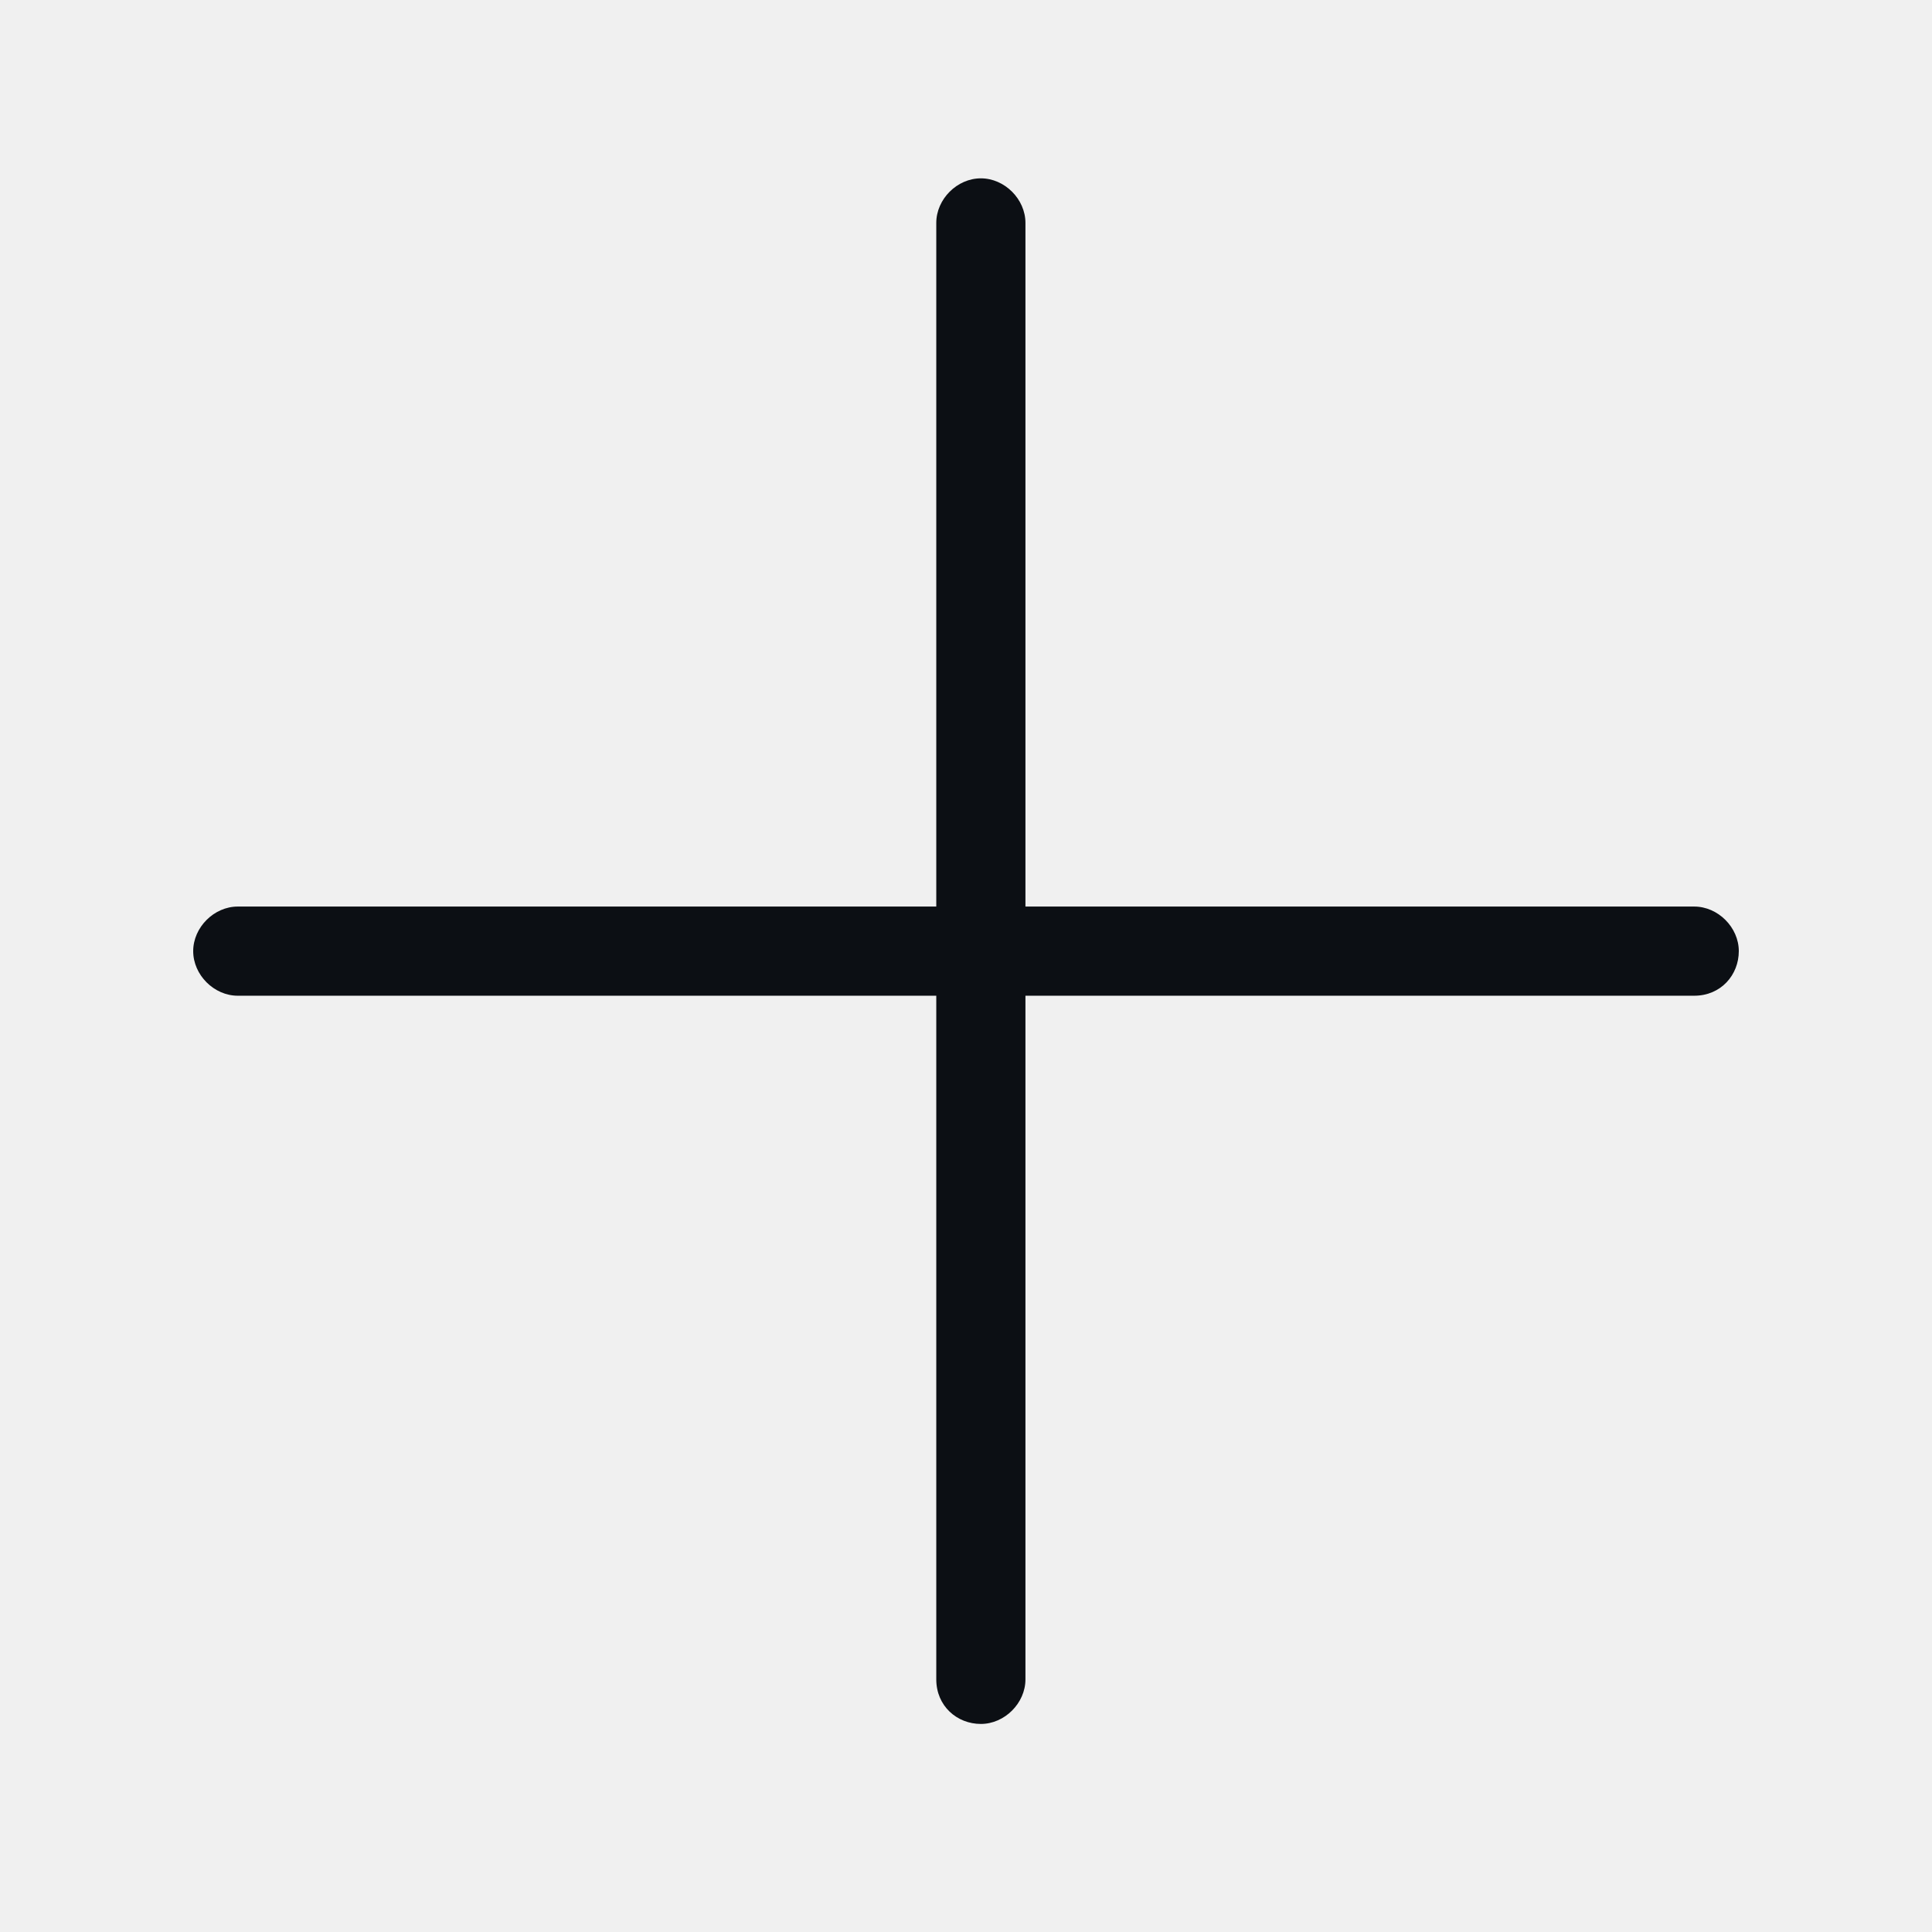
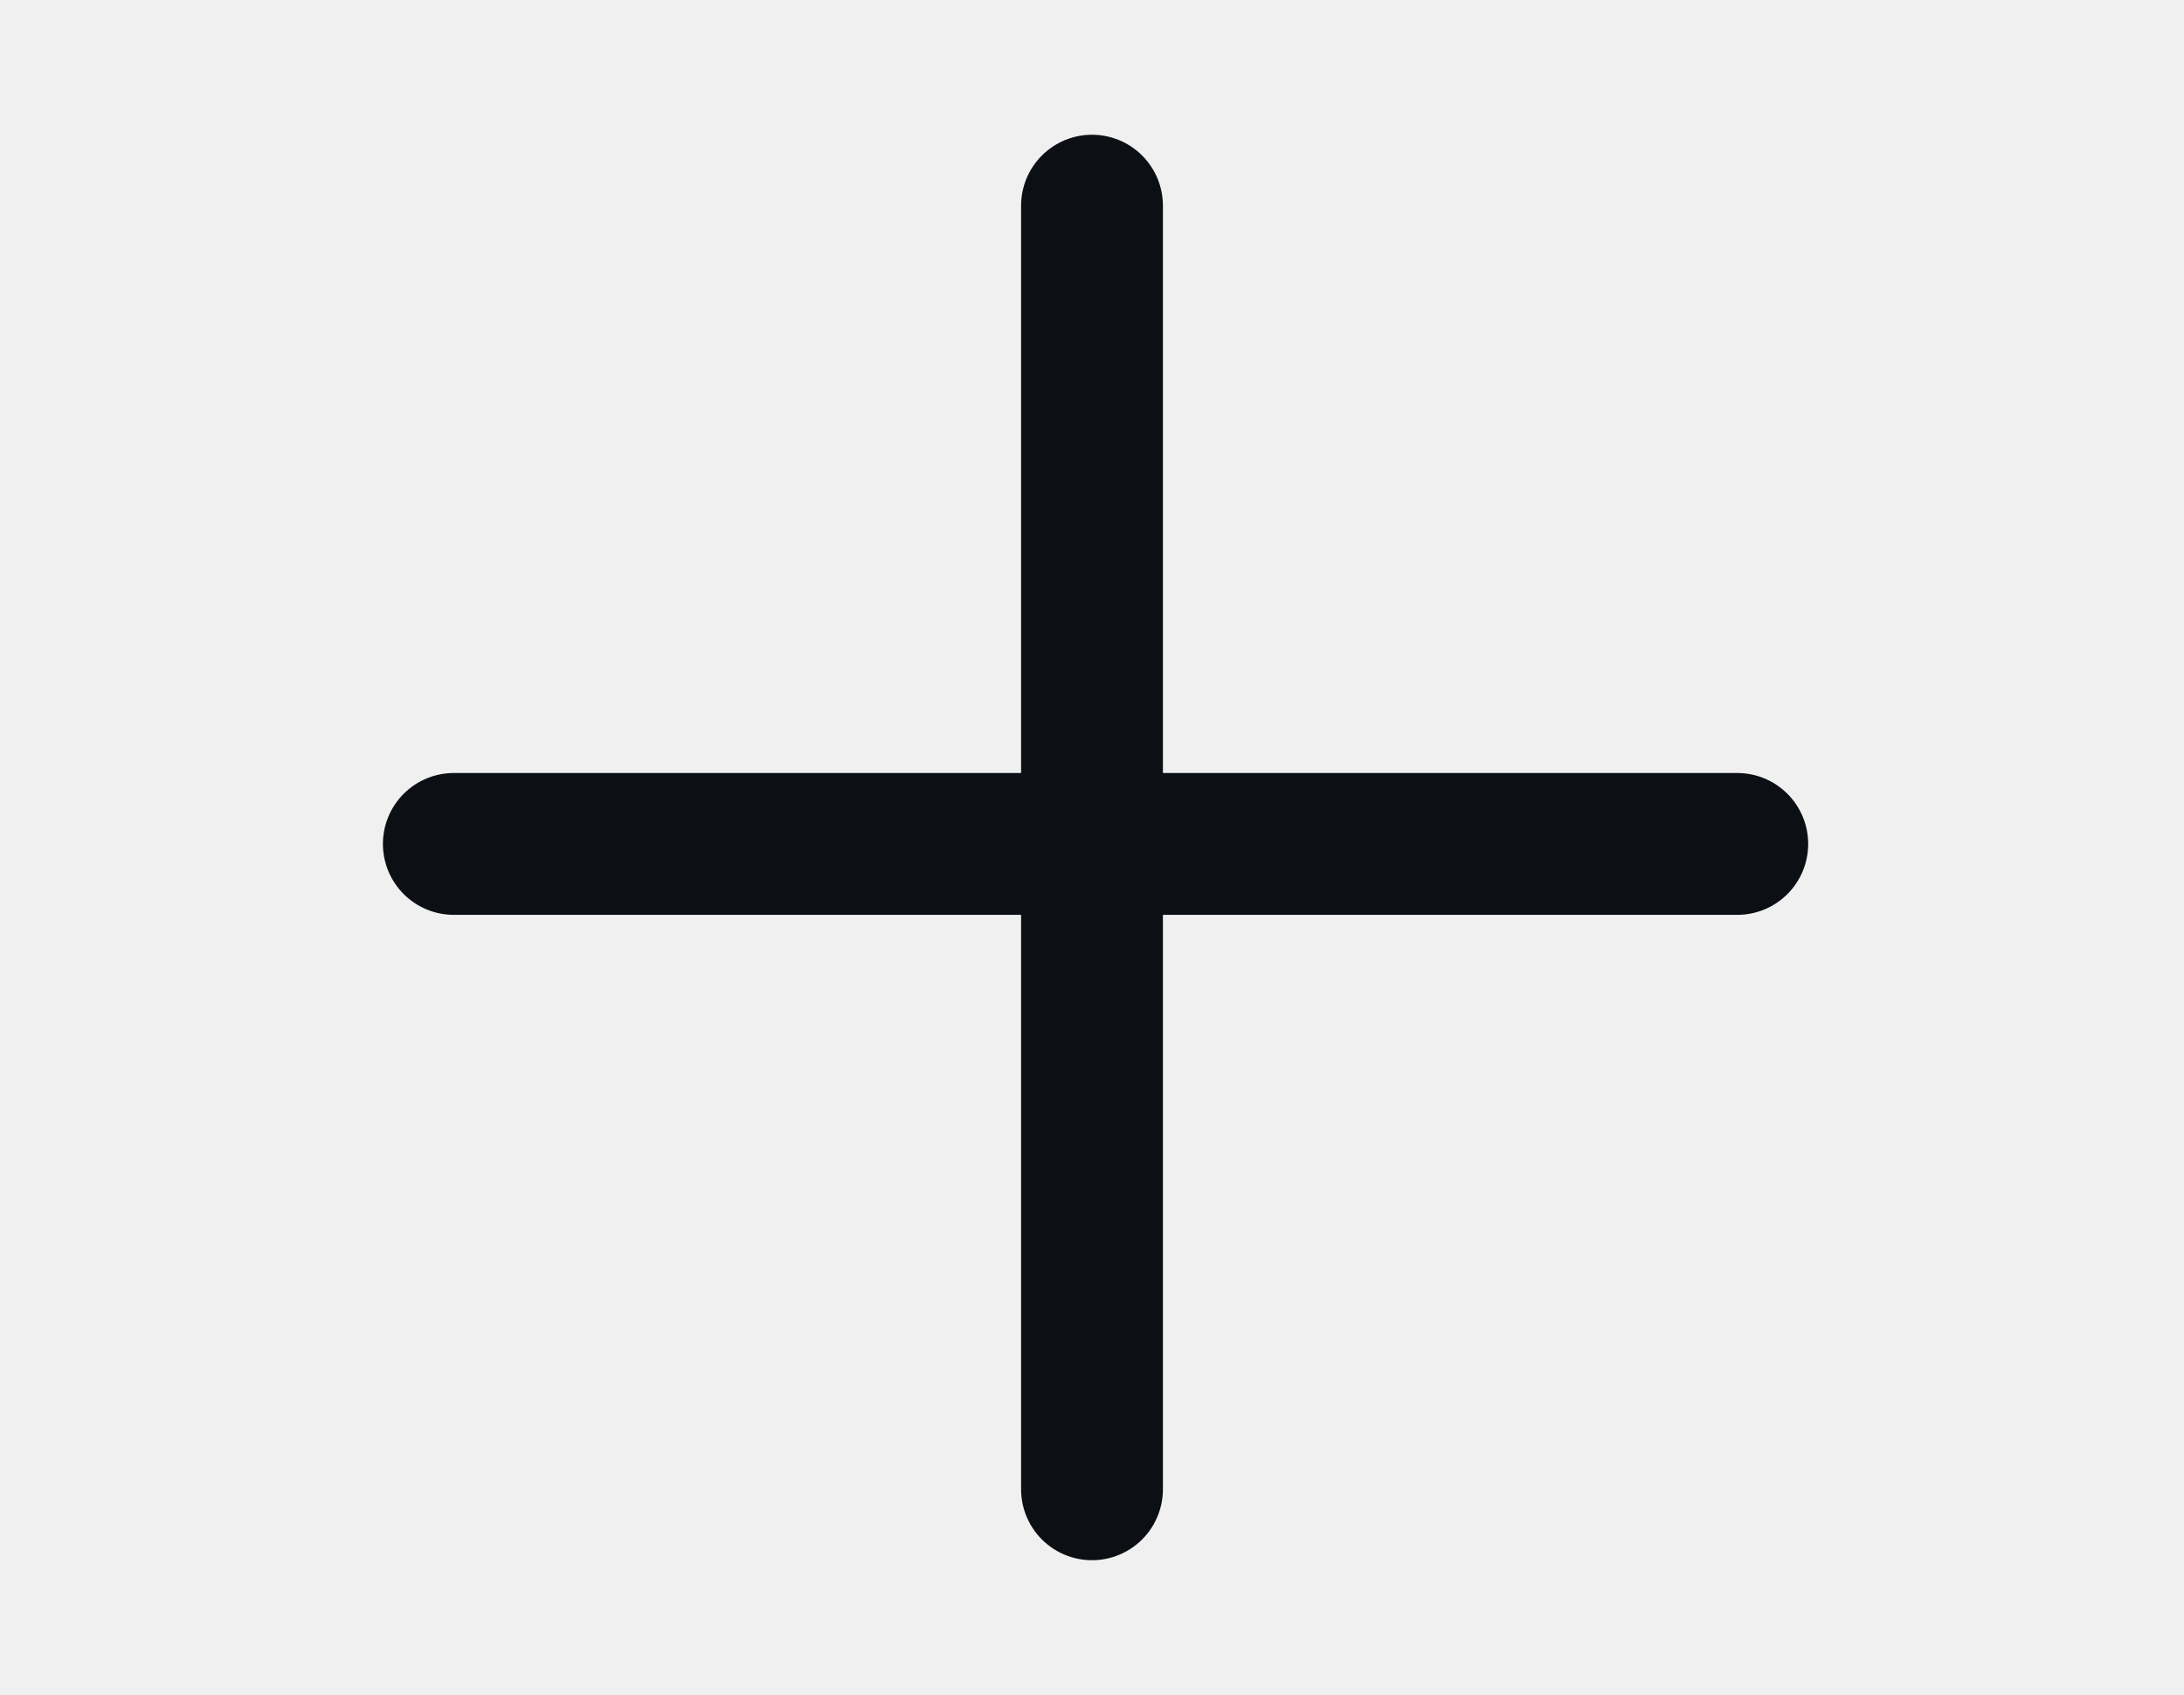
- <svg xmlns="http://www.w3.org/2000/svg" version="1.1" id="Слой_1" x="0px" y="0px" viewBox="0 0 65 65" style="enable-background:new 0 0 65 65;" xml:space="preserve">
+ <svg xmlns="http://www.w3.org/2000/svg" version="1.1" id="Слой_1" x="0px" y="0px" viewBox="0 0 30.8 23.9" style="enable-background:new 0 0 30.8 23.9;" xml:space="preserve">
  <style type="text/css">
- 	.st0{fill:#01B06D;}
- 	.st1{fill:#0C0F14;}
- 	.st2{fill:#FFFFFF;stroke:#0C0F14;stroke-width:3;stroke-miterlimit:10;}
+ 	.st0{fill:none;stroke:#0C0F14;stroke-width:2;stroke-linecap:round;stroke-miterlimit:10;}
+ 	.st1{fill:#FFFFFF;stroke:#0C0F14;stroke-width:2;stroke-linecap:round;stroke-miterlimit:10;}
+ 	.st2{fill:#FFFFFF;stroke:#0C0F14;stroke-width:2;stroke-miterlimit:10;}
</style>
-   <path id="line_x5F_2_2_" class="st1" d="M57,30.5h-3.5H51H8c-0.8,0-1.5,0.7-1.5,1.5s0.7,1.5,1.5,1.5h43h2.5H57  c0.9,0,1.5-0.7,1.5-1.5S57.8,30.5,57,30.5z" />
-   <path id="line_x5F_2_3_" class="st1" d="M34.5,56.5V53v-2.5v-43C34.5,6.7,33.8,6,33,6s-1.5,0.7-1.5,1.5v43V53v3.5  c0,0.9,0.7,1.5,1.5,1.5S34.5,57.3,34.5,56.5z" />
+   <line class="st1" x1="24.5" y1="11.9" x2="6.4" y2="11.9" />
+   <line class="st1" x1="15.4" y1="21" x2="15.4" y2="2.9" />
</svg>
